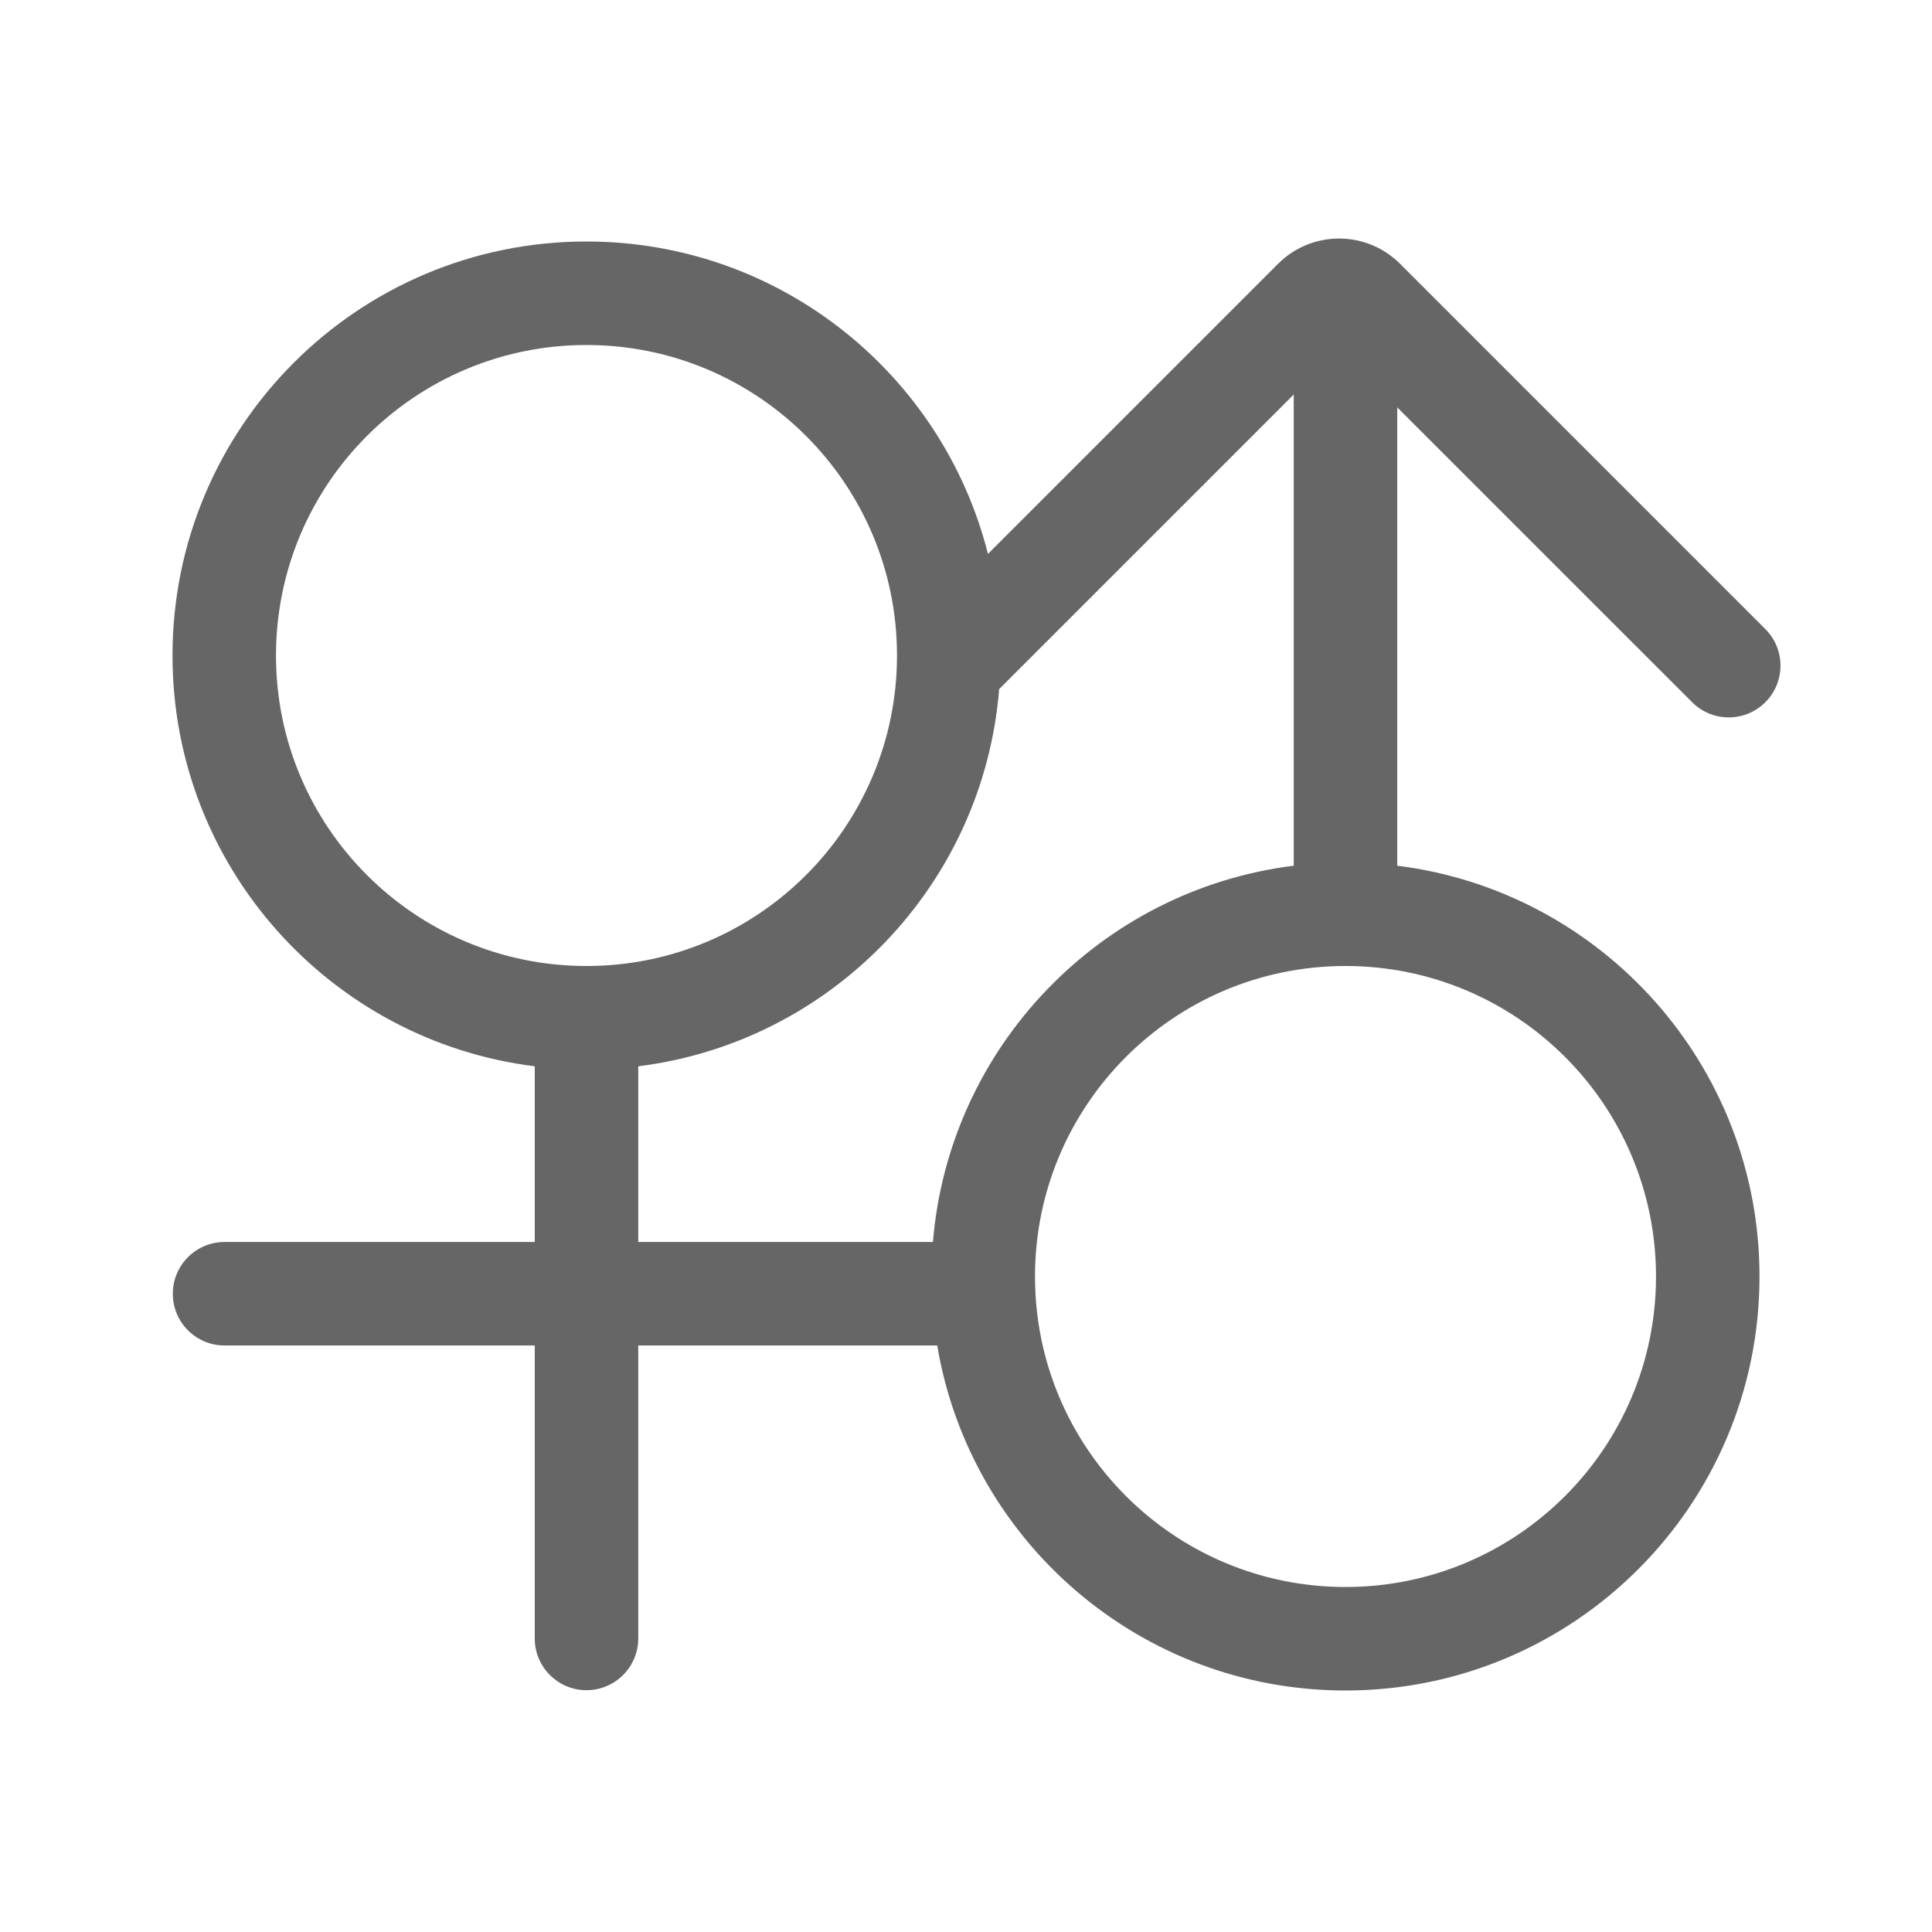
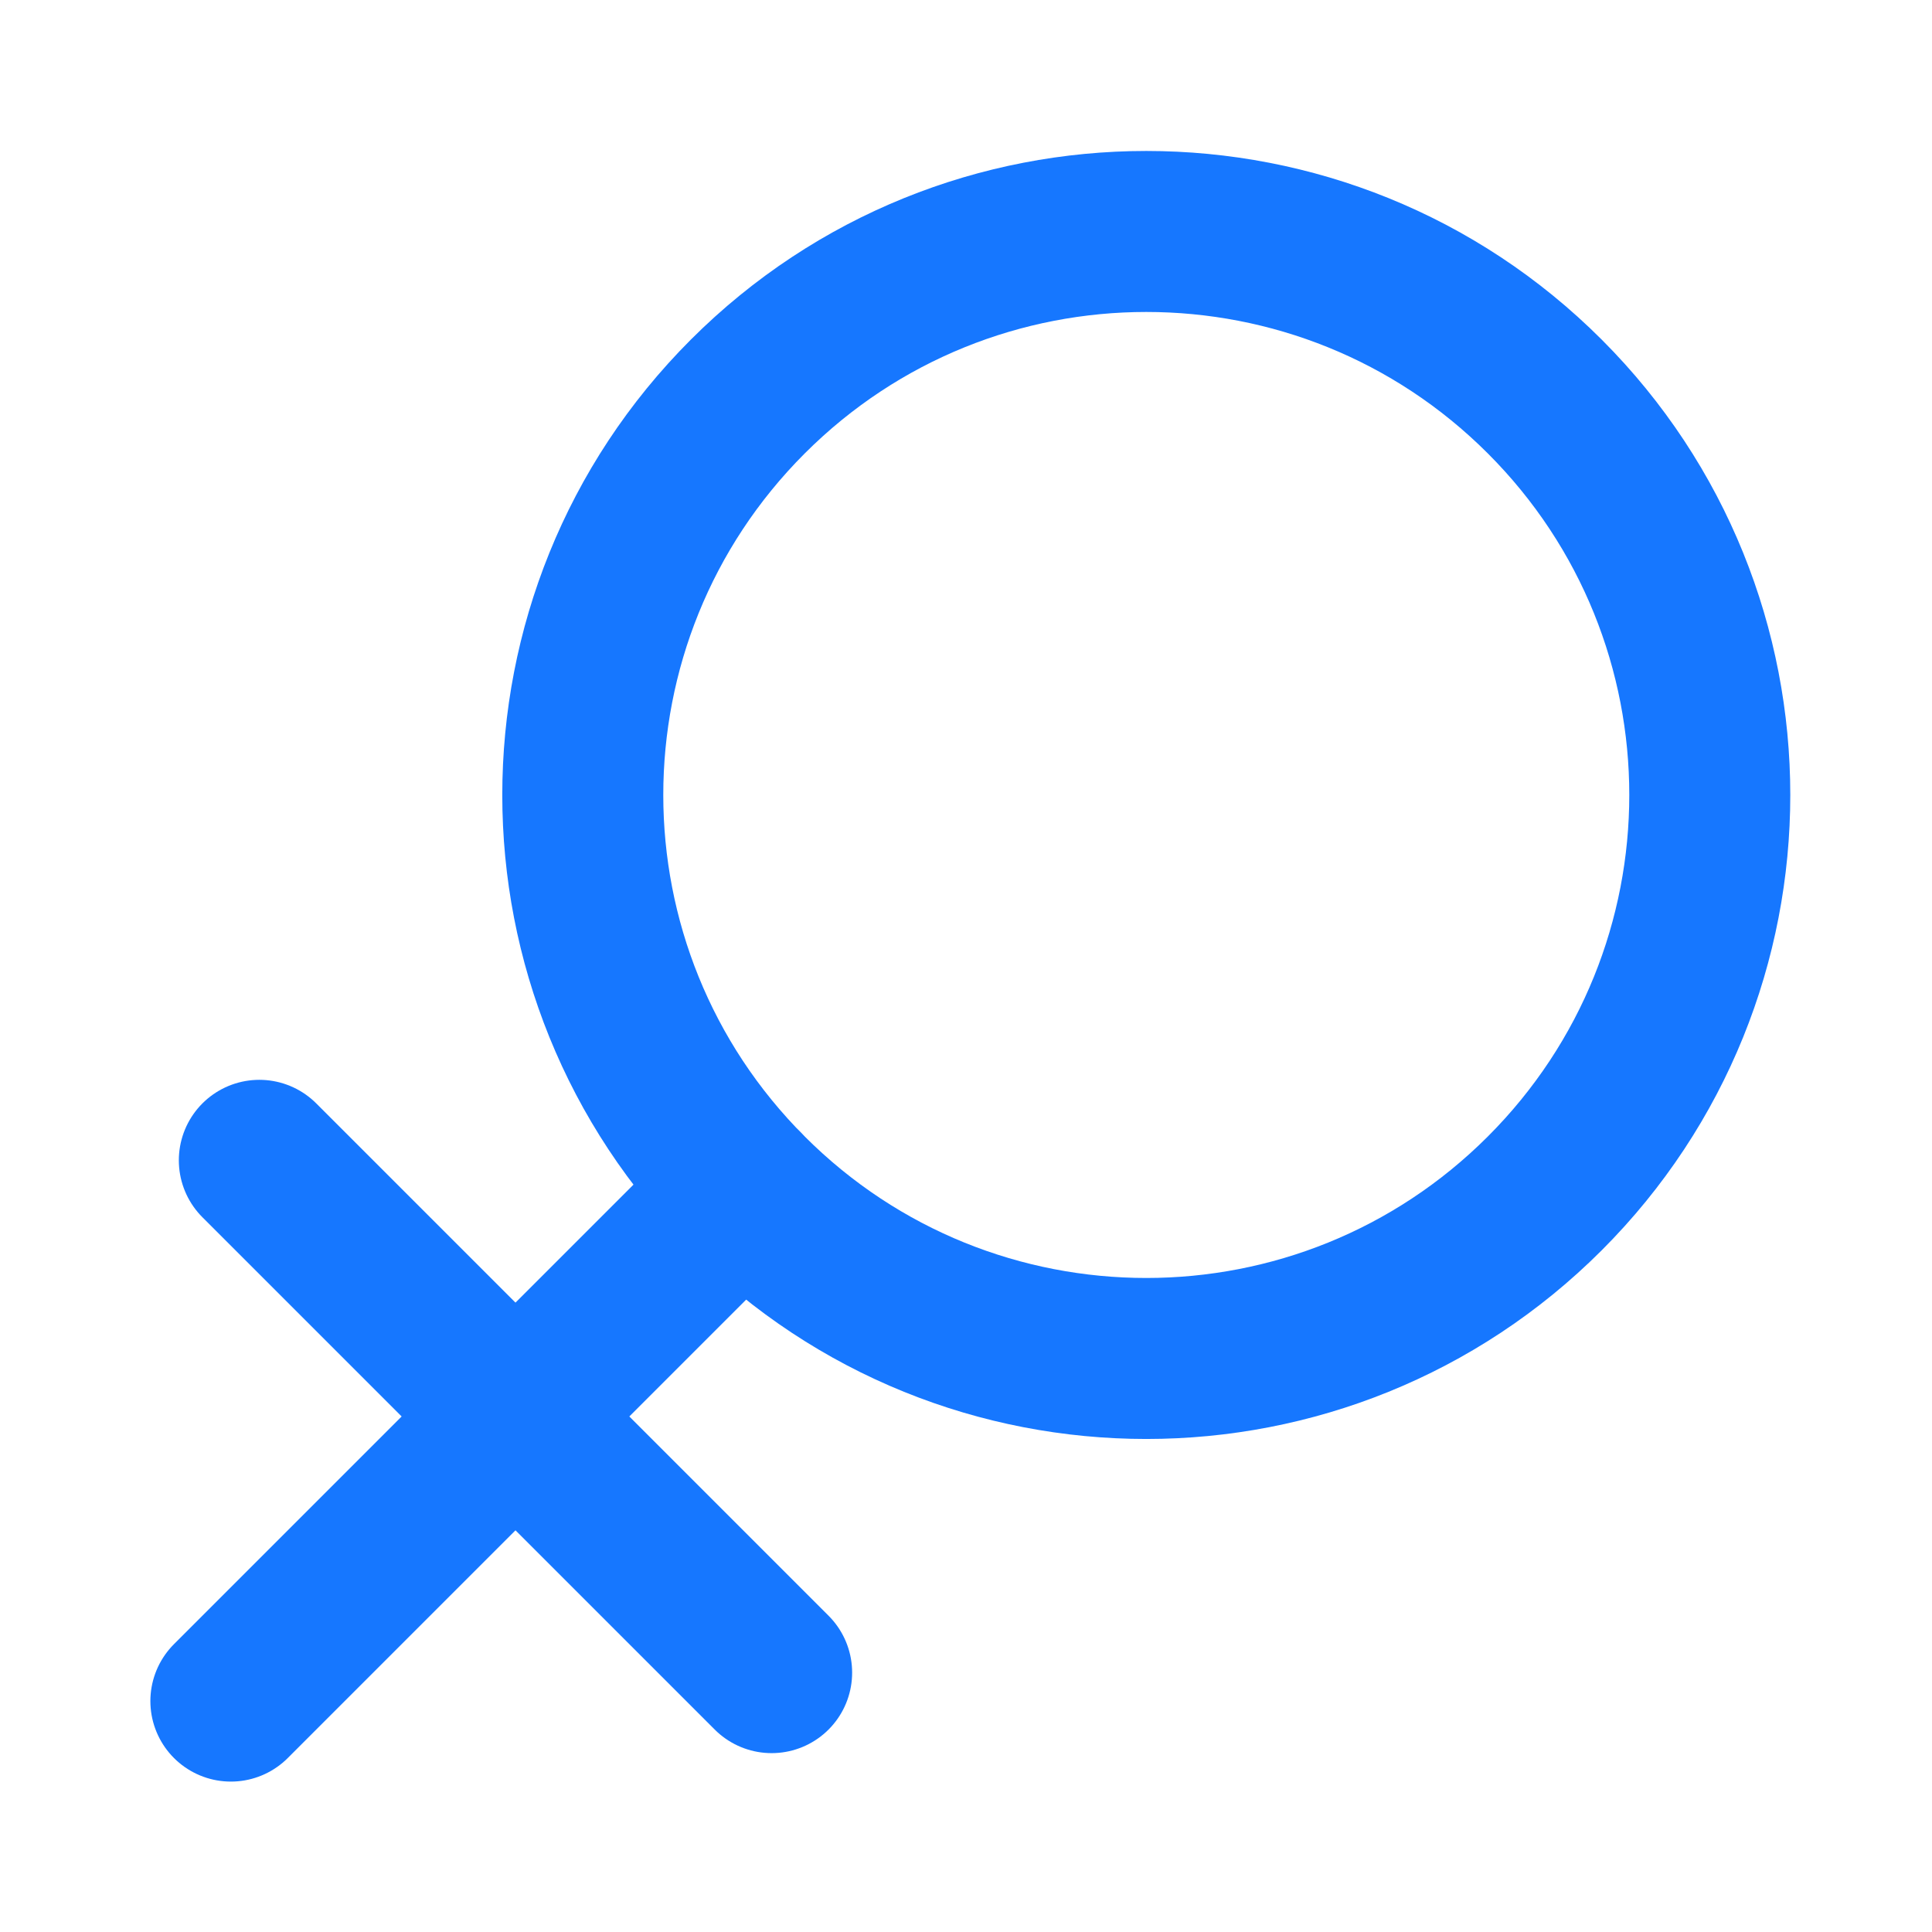
- <svg xmlns="http://www.w3.org/2000/svg" t="1736039513254" class="icon" viewBox="0 0 1024 1024" version="1.1" p-id="31730" width="200" height="200">
-   <path d="M494.464 658.286c8.539-103.534 88.96-186.697 191.25-199.442V209.097l-156.142 156.142c-8.338 103.753-88.85 187.154-191.287 199.918V658.286h156.178z m2.286 54.857H338.286v155.429a27.429 27.429 0 0 1-54.857 0V713.143h-164.571a27.429 27.429 0 0 1 0-54.857h164.571v-93.129C175.177 551.68 91.429 459.337 91.429 347.429c0-121.179 98.249-219.429 219.429-219.429 102.619 0 188.782 70.437 212.773 165.595l153.783-153.783a45.714 45.714 0 0 1 64.64 0l193.957 193.957a27.429 27.429 0 0 1-38.784 38.784L740.571 215.918v242.926C848.823 472.32 932.571 564.663 932.571 676.571c0 121.179-98.249 219.429-219.429 219.429-108.727 0-198.985-79.086-216.393-182.857zM310.857 512a164.571 164.571 0 1 0 0-329.143 164.571 164.571 0 0 0 0 329.143z m402.286 329.143a164.571 164.571 0 1 0 0-329.143 164.571 164.571 0 0 0 0 329.143z" fill="#666666" p-id="31731" />
+ <svg xmlns="http://www.w3.org/2000/svg" width="24" height="24" viewBox="0 0 48 48" fill="none">
+   <g clip-path="url(#icon-2e06cc2bccbbd09)">
+     <path d="M38.379 9.851C32.911 4.384 24.047 4.384 18.579 9.851C15.846 12.585 14.479 16.168 14.479 19.751C14.479 23.334 15.846 26.917 18.579 29.65C24.047 35.118 32.911 35.118 38.379 29.65C43.846 24.183 43.846 15.319 38.379 9.851Z" fill="none" stroke="#1677ff" stroke-width="4" stroke-linejoin="bevel" />
+     <path d="M18.464 29.535L5.736 42.263" stroke="#1677ff" stroke-width="4" stroke-linecap="round" stroke-linejoin="bevel" />
+     <path d="M19.171 41.556L6.443 28.828" stroke="#1677ff" stroke-width="4" stroke-linecap="round" stroke-linejoin="bevel" />
+   </g>
+   <defs>
+     <clipPath id="icon-2e06cc2bccbbd09">
+       <rect width="48" height="48" fill="#1677ff" />
+     </clipPath>
+   </defs>
</svg>
